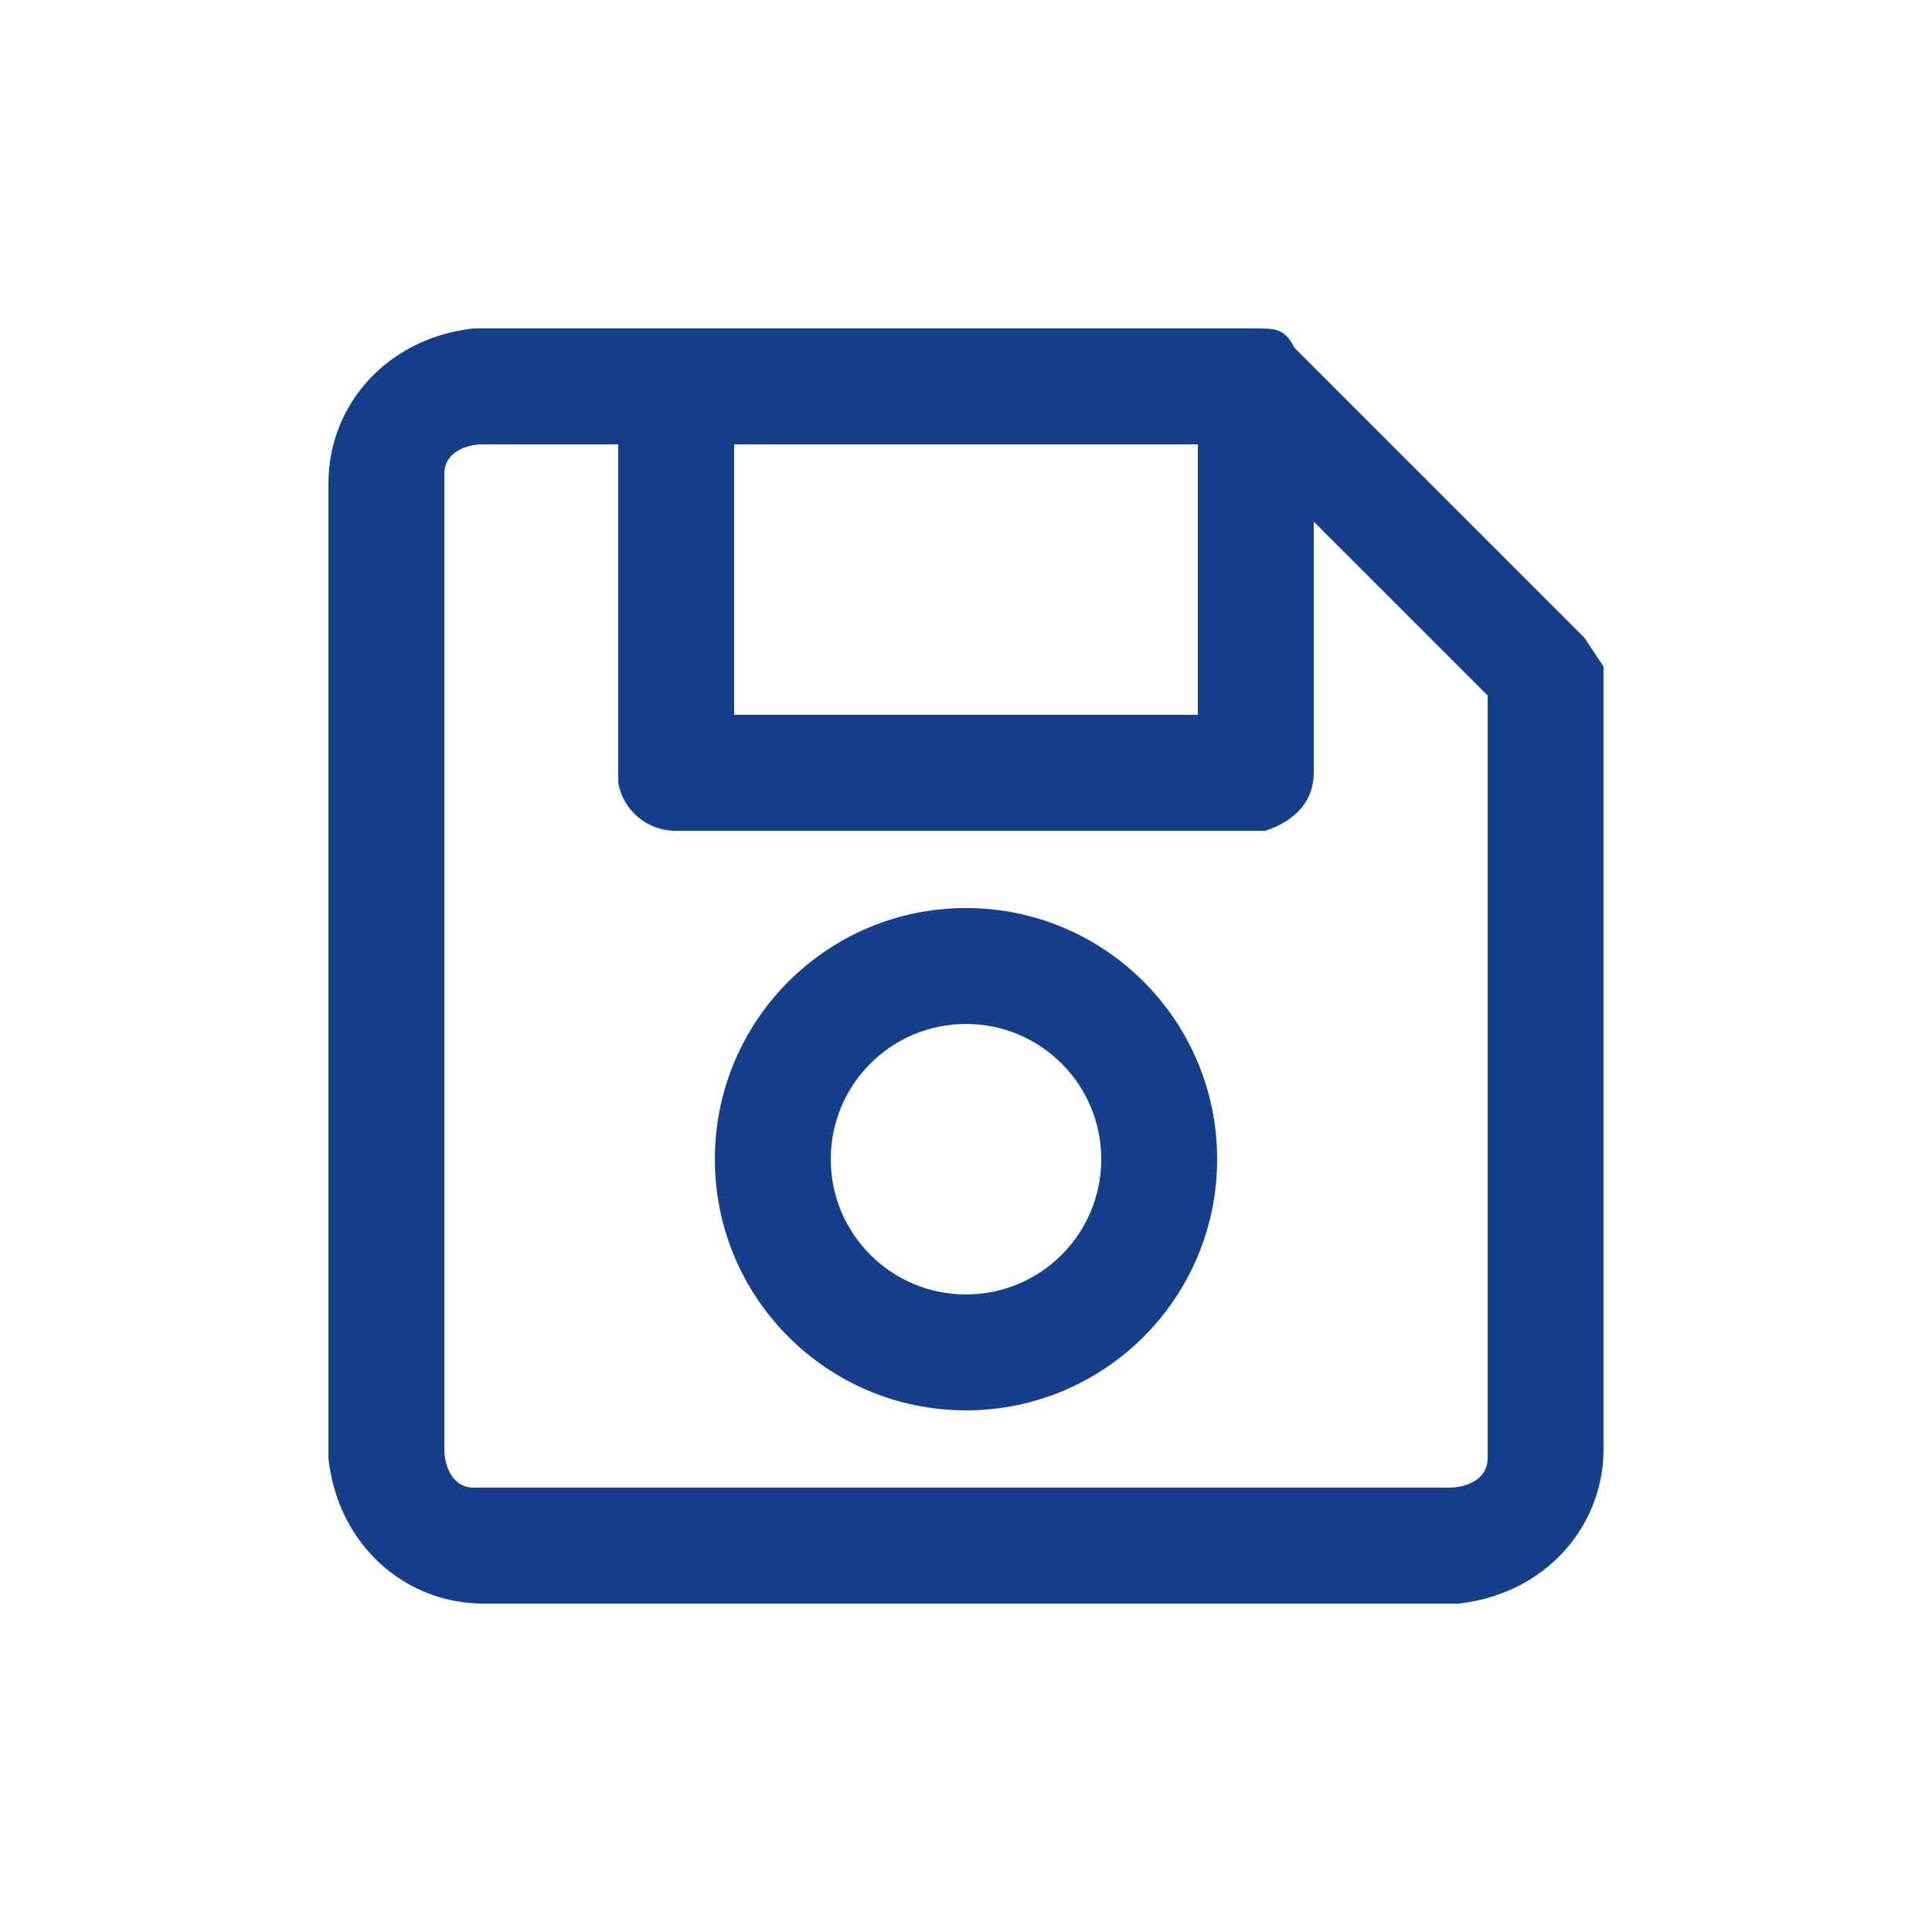
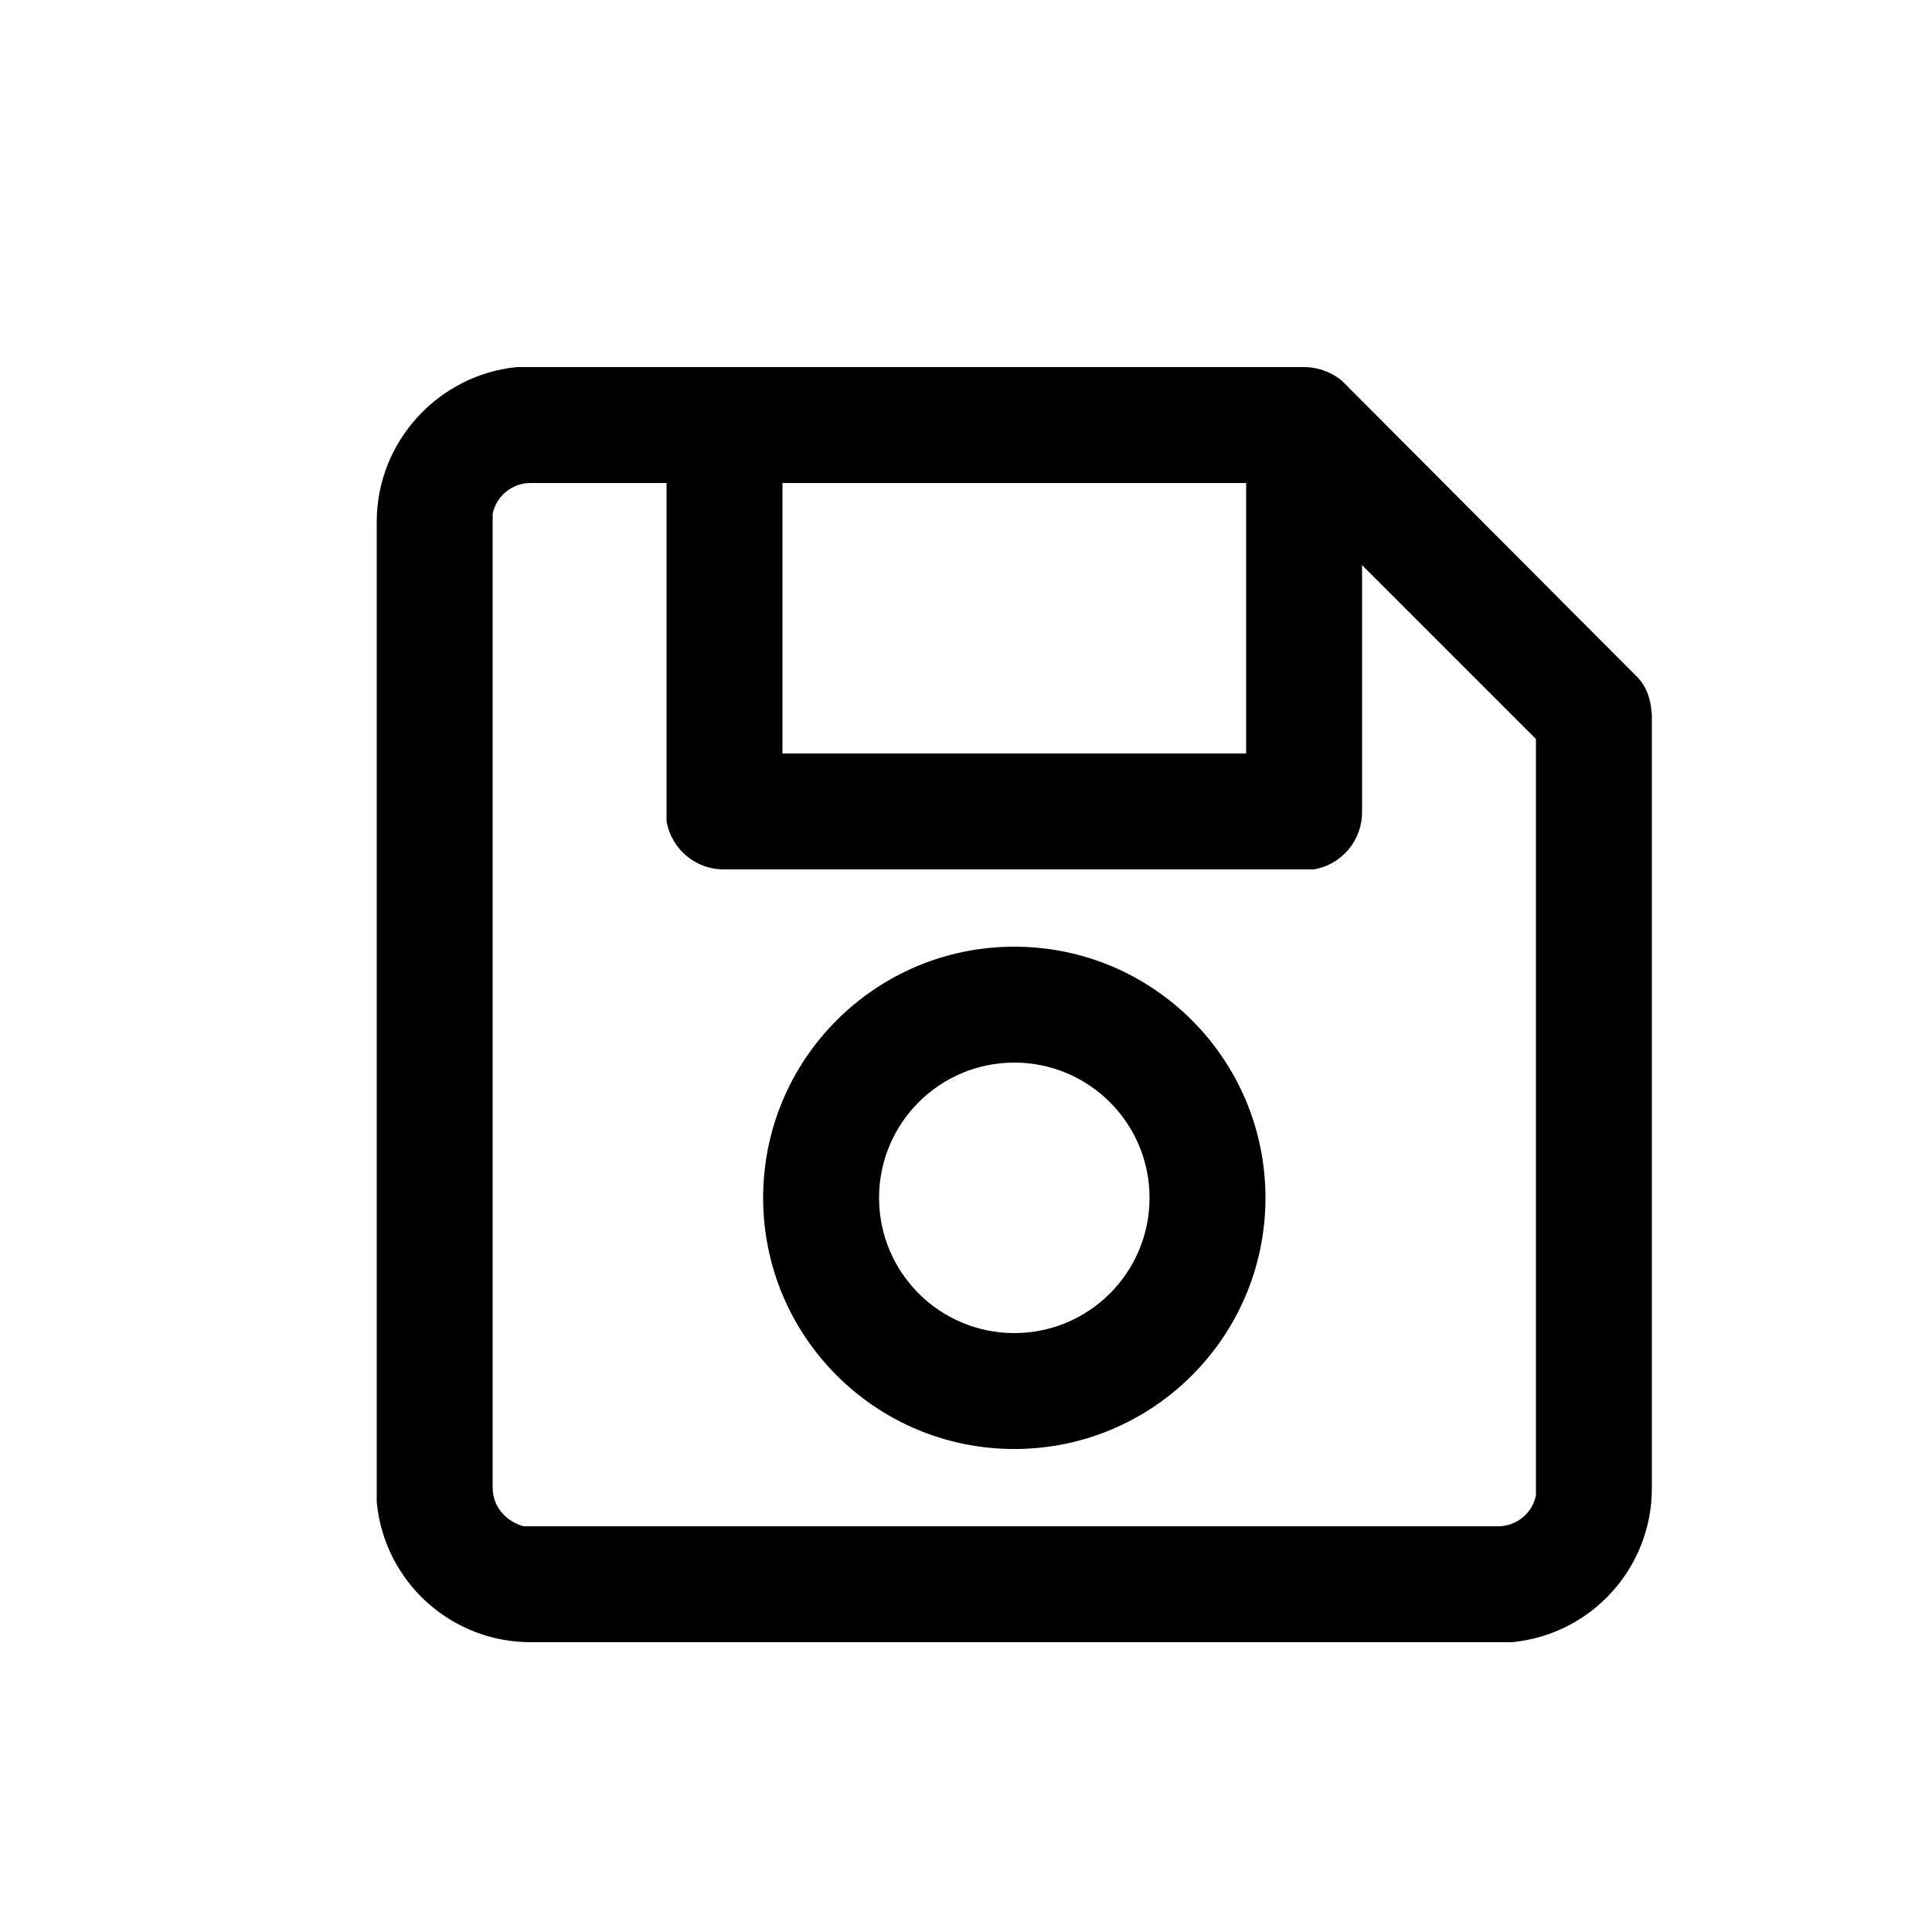
<svg xmlns="http://www.w3.org/2000/svg" width="20" height="20">
-   <g fill="none" fill-rule="evenodd">
-     <path fill="#163F89" fill-rule="nonzero" d="M13 3.4c.2 0 .3 0 .4.2l3 3 .2.3V15c0 .8-.6 1.5-1.5 1.6H5c-.8 0-1.5-.6-1.6-1.5V5c0-.8.6-1.5 1.5-1.6H13zM6.4 4.6H5c-.2 0-.4.1-.4.3V15c0 .2.1.4.3.4H15c.2 0 .4-.1.4-.3V7.2l-1.8-1.8V8c0 .3-.2.5-.5.6H7a.6.6 0 01-.6-.5V4.6zM10 9.4a2.6 2.6 0 110 5.2 2.6 2.6 0 010-5.2zm0 1.2a1.4 1.4 0 100 2.8 1.4 1.4 0 000-2.8zm2.4-6H7.6v2.8h4.8V4.6z" />
-   </g>
+   <path fill-rule="nonzero" d="M13.5 3.8c.15 0 .3.06.4.15l3.02 3.03c.1.09.15.2.17.33l.01.09v8a1.6 1.6 0 0 1-1.45 1.6H5.5a1.6 1.6 0 0 1-1.6-1.45V5.4c0-.83.64-1.52 1.45-1.6h8.15ZM6.9 5H5.5a.4.4 0 0 0-.4.32V15.4c0 .2.14.35.32.4H15.5a.4.4 0 0 0 .4-.32V7.65l-1.8-1.8V8.4a.6.6 0 0 1-.5.6H7.5a.6.6 0 0 1-.6-.5V5Zm3.6 4.8a2.6 2.6 0 1 1 0 5.2 2.6 2.6 0 0 1 0-5.2Zm0 1.2a1.4 1.4 0 1 0 0 2.8 1.4 1.4 0 0 0 0-2.8Zm2.4-6H8.1v2.8h4.8V5Z" />
</svg>
